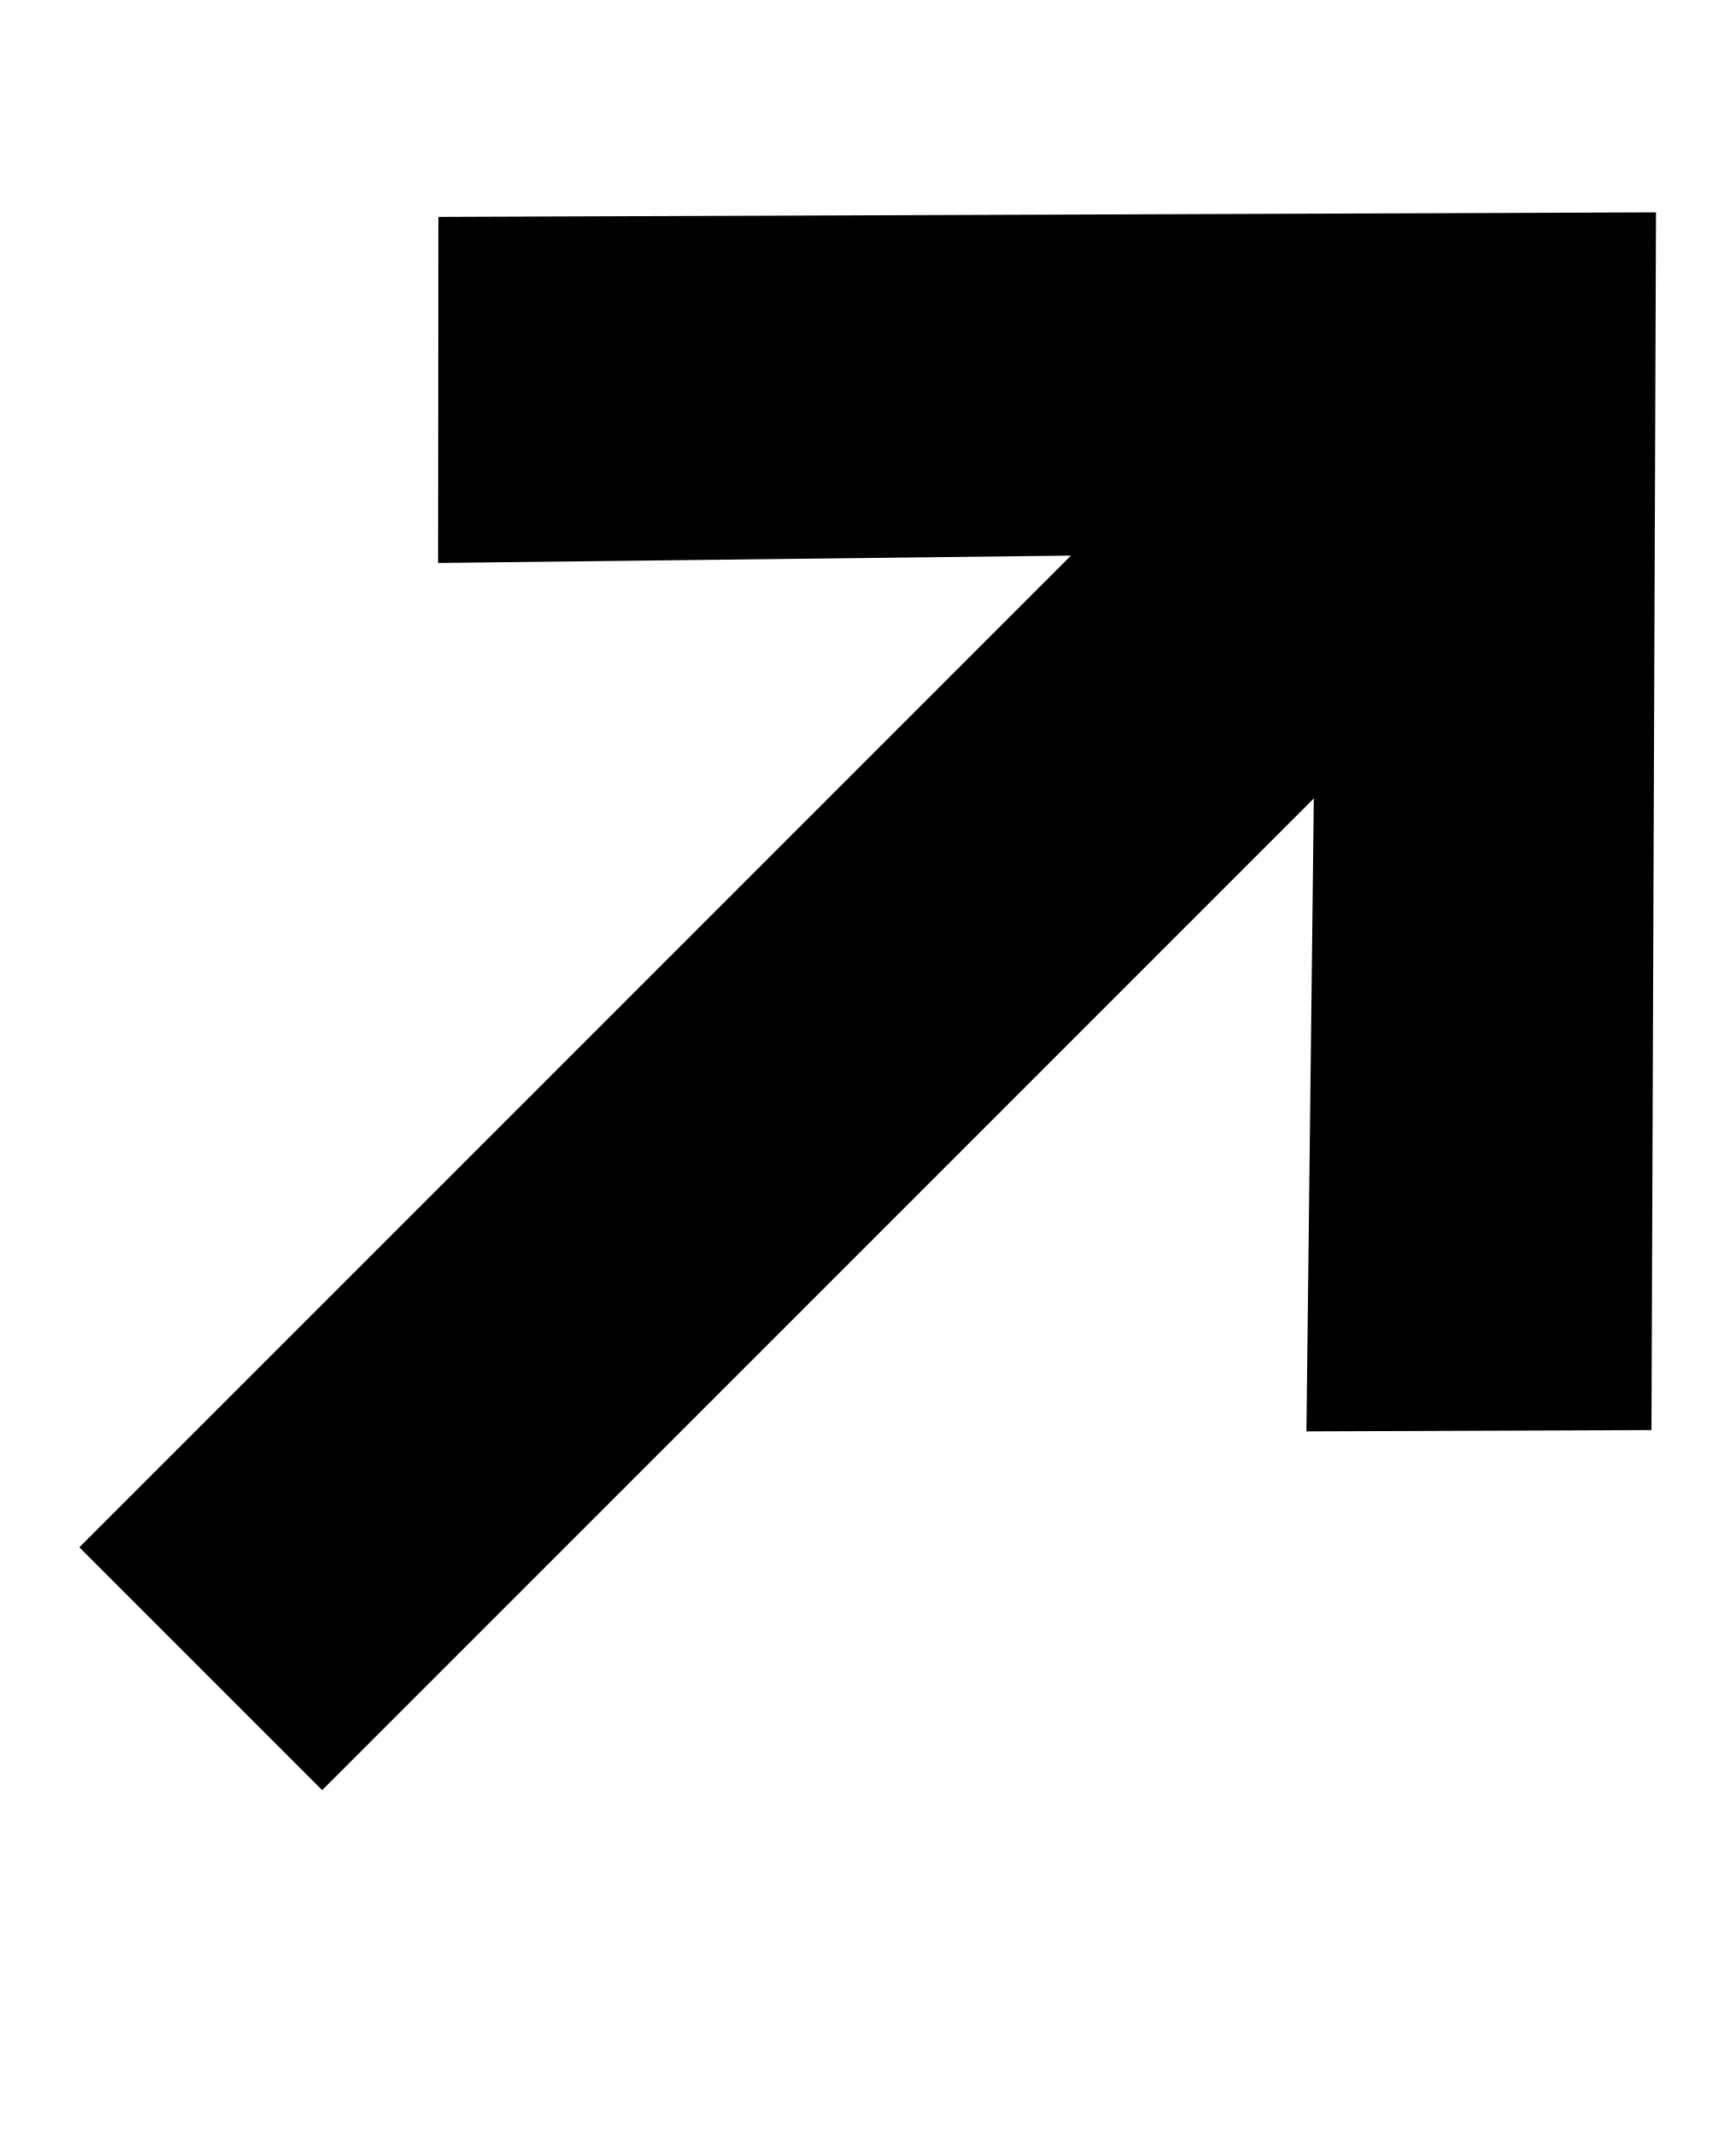
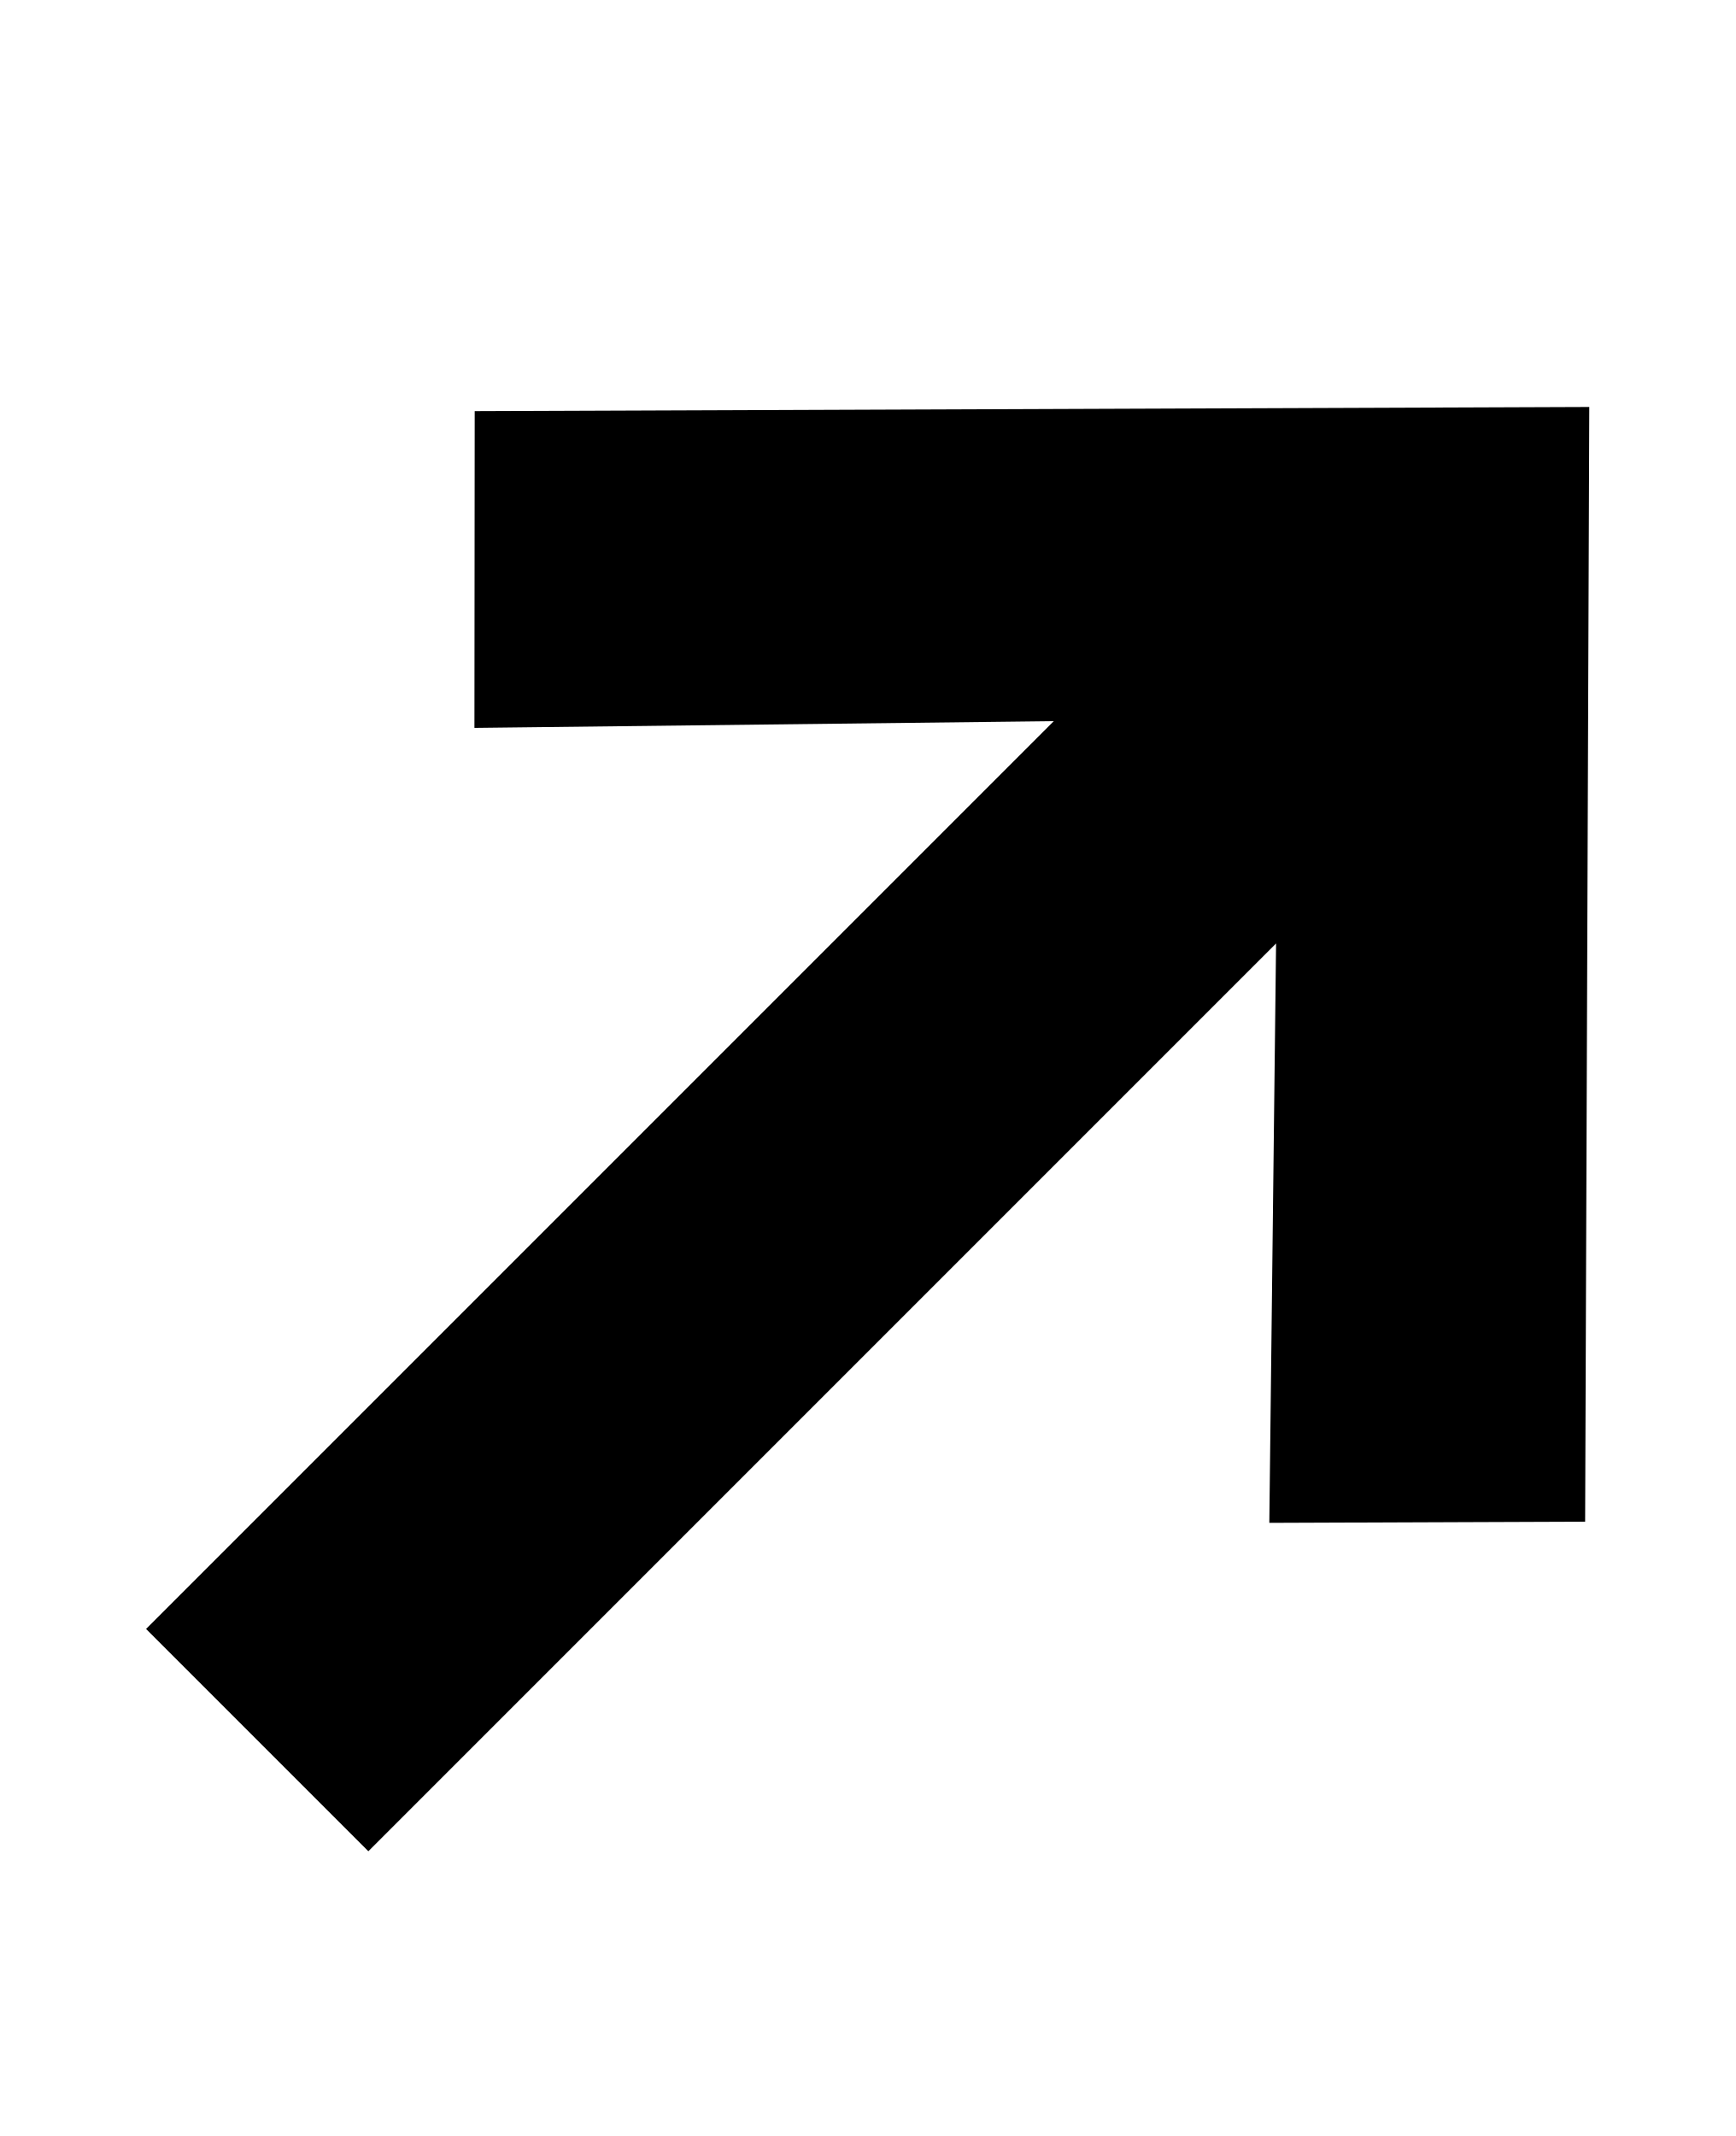
- <svg xmlns="http://www.w3.org/2000/svg" width="52" height="64" viewBox="0 0 52 64">
-   <path d="M13.136 6.499l-.009 10.369 18.965-.221-29.714 29.714 7.276 7.276 29.714-29.714-.221 18.965 10.339-.039.136-36.486z" />
+ <svg xmlns="http://www.w3.org/2000/svg" width="104" height="128" viewBox="0 0 104 128">
+   <path d="M28.449 24.637l-.016 18.983 34.721-.405-54.4 54.4 13.321 13.321 54.4-54.4-.405 34.721 18.927-.071.248-66.798z" />
</svg>
